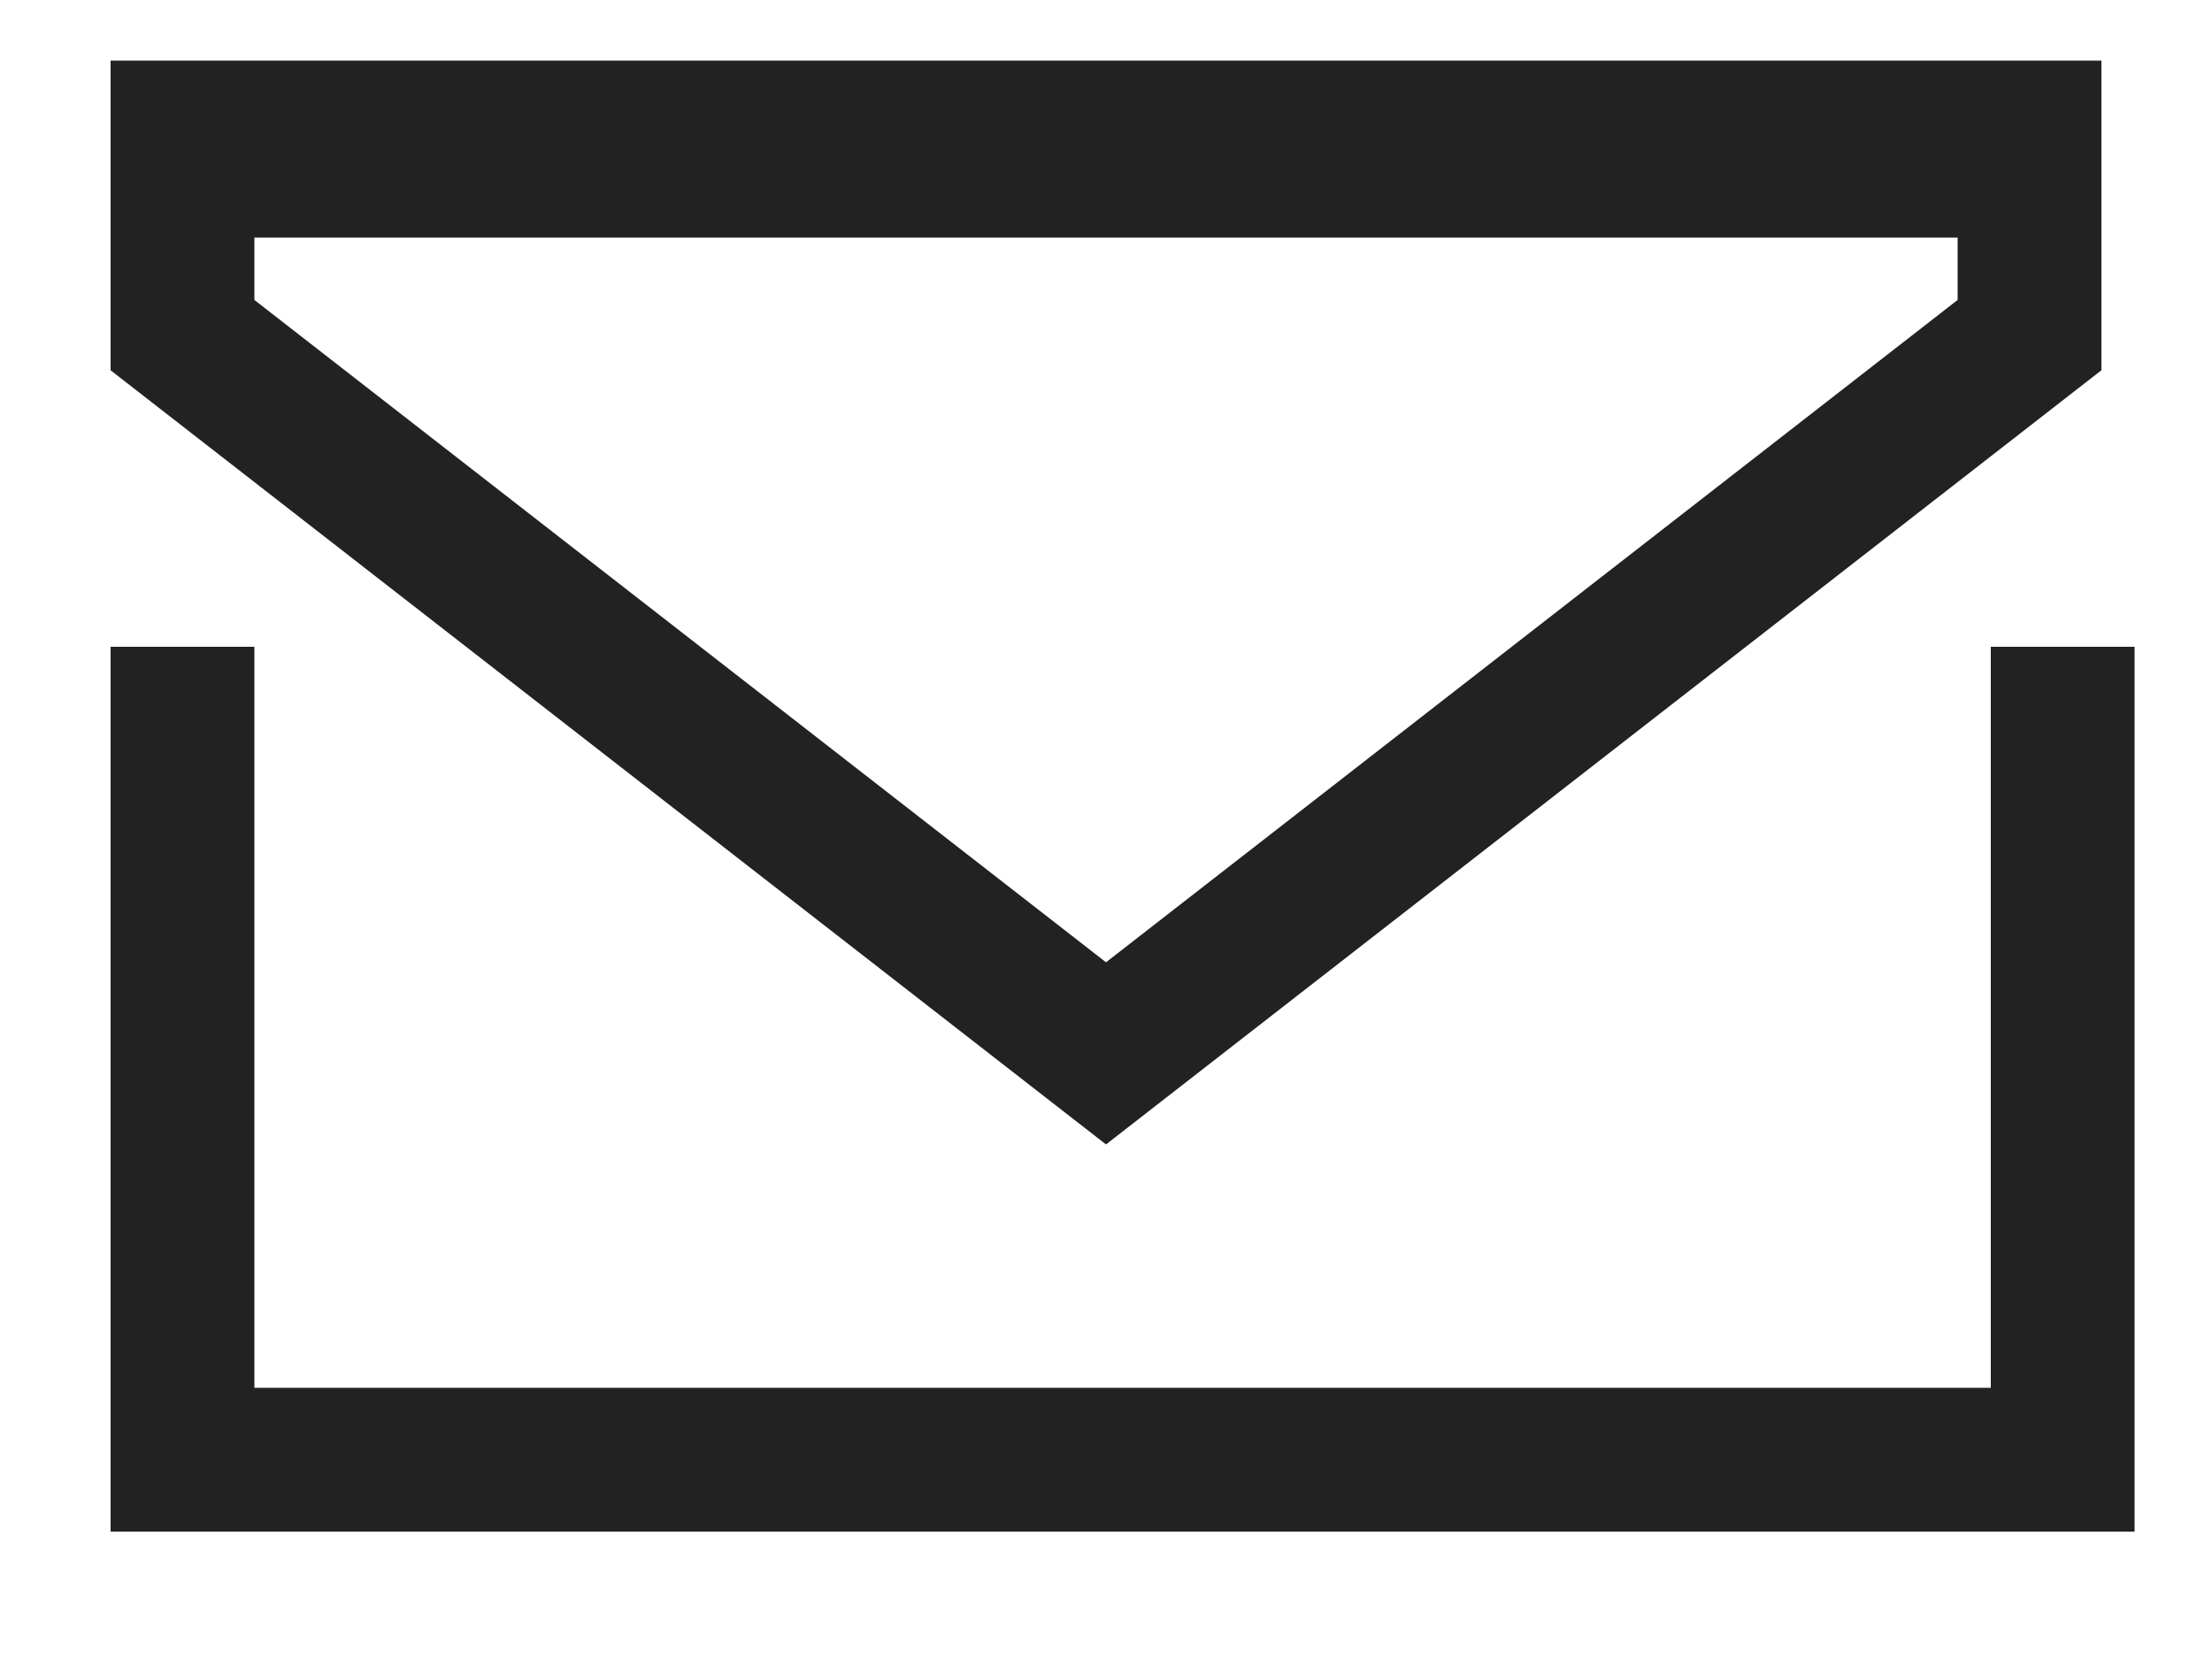
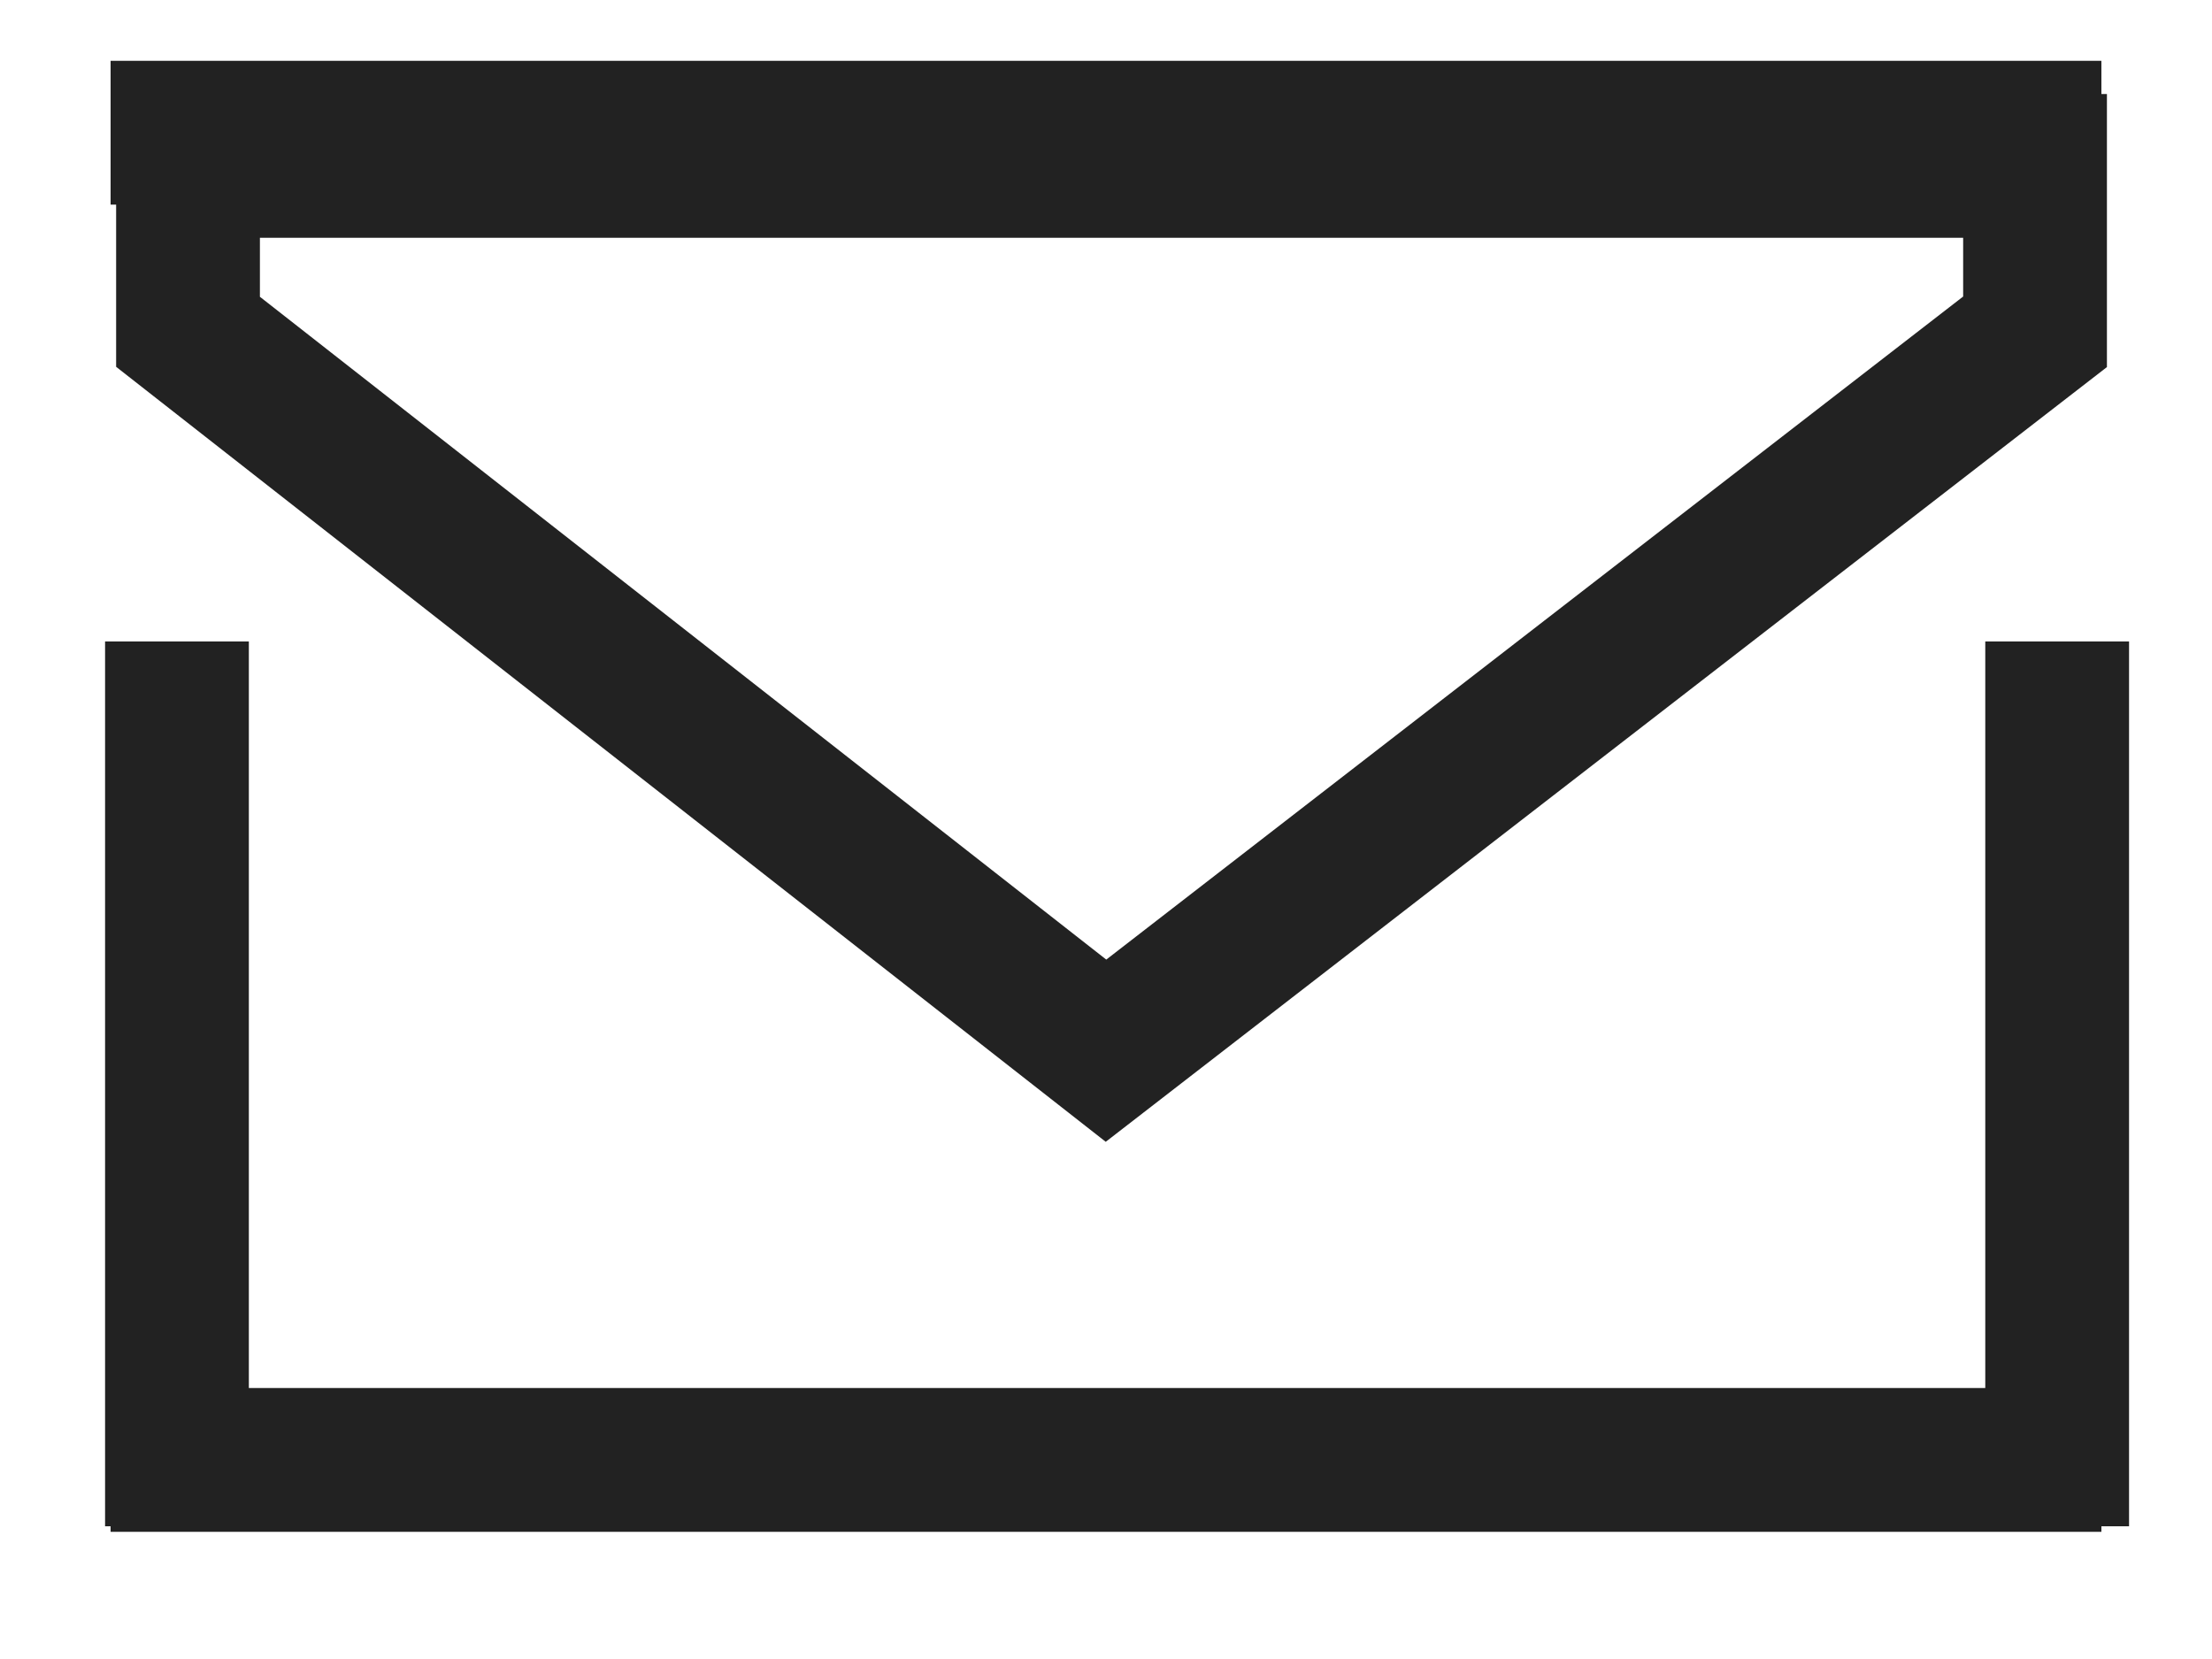
- <svg xmlns="http://www.w3.org/2000/svg" width="20" height="15" viewBox="0 0 20 15" fill="none">
-   <line x1="1.65" y1="5.848" x2="1.65" y2="13.848" stroke="#222222" stroke-width="1.3" />
-   <line x1="18.65" y1="5.848" x2="18.65" y2="13.848" stroke="#222222" stroke-width="1.3" />
-   <line x1="1" y1="13.198" x2="19" y2="13.198" stroke="#222222" stroke-width="1.3" />
-   <line x1="1" y1="1.198" x2="19" y2="1.198" stroke="#222222" stroke-width="1.3" />
-   <path d="M18.35 3.03L10 9.524L1.65 3.03V1.498H4.5L10 1.498H15H18.35V3.03Z" stroke="#222222" stroke-width="1.3" />
+ <svg xmlns="http://www.w3.org/2000/svg" width="20" height="15" fill="none">
+   <path stroke="#222" stroke-width="1.3" d="M1.6 5.8v8M18.6 5.8v8M1 13.2h18M1 1.2h18M18.4 3L10 9.5 1.7 3V1.5h16.7V3z" />
</svg>
